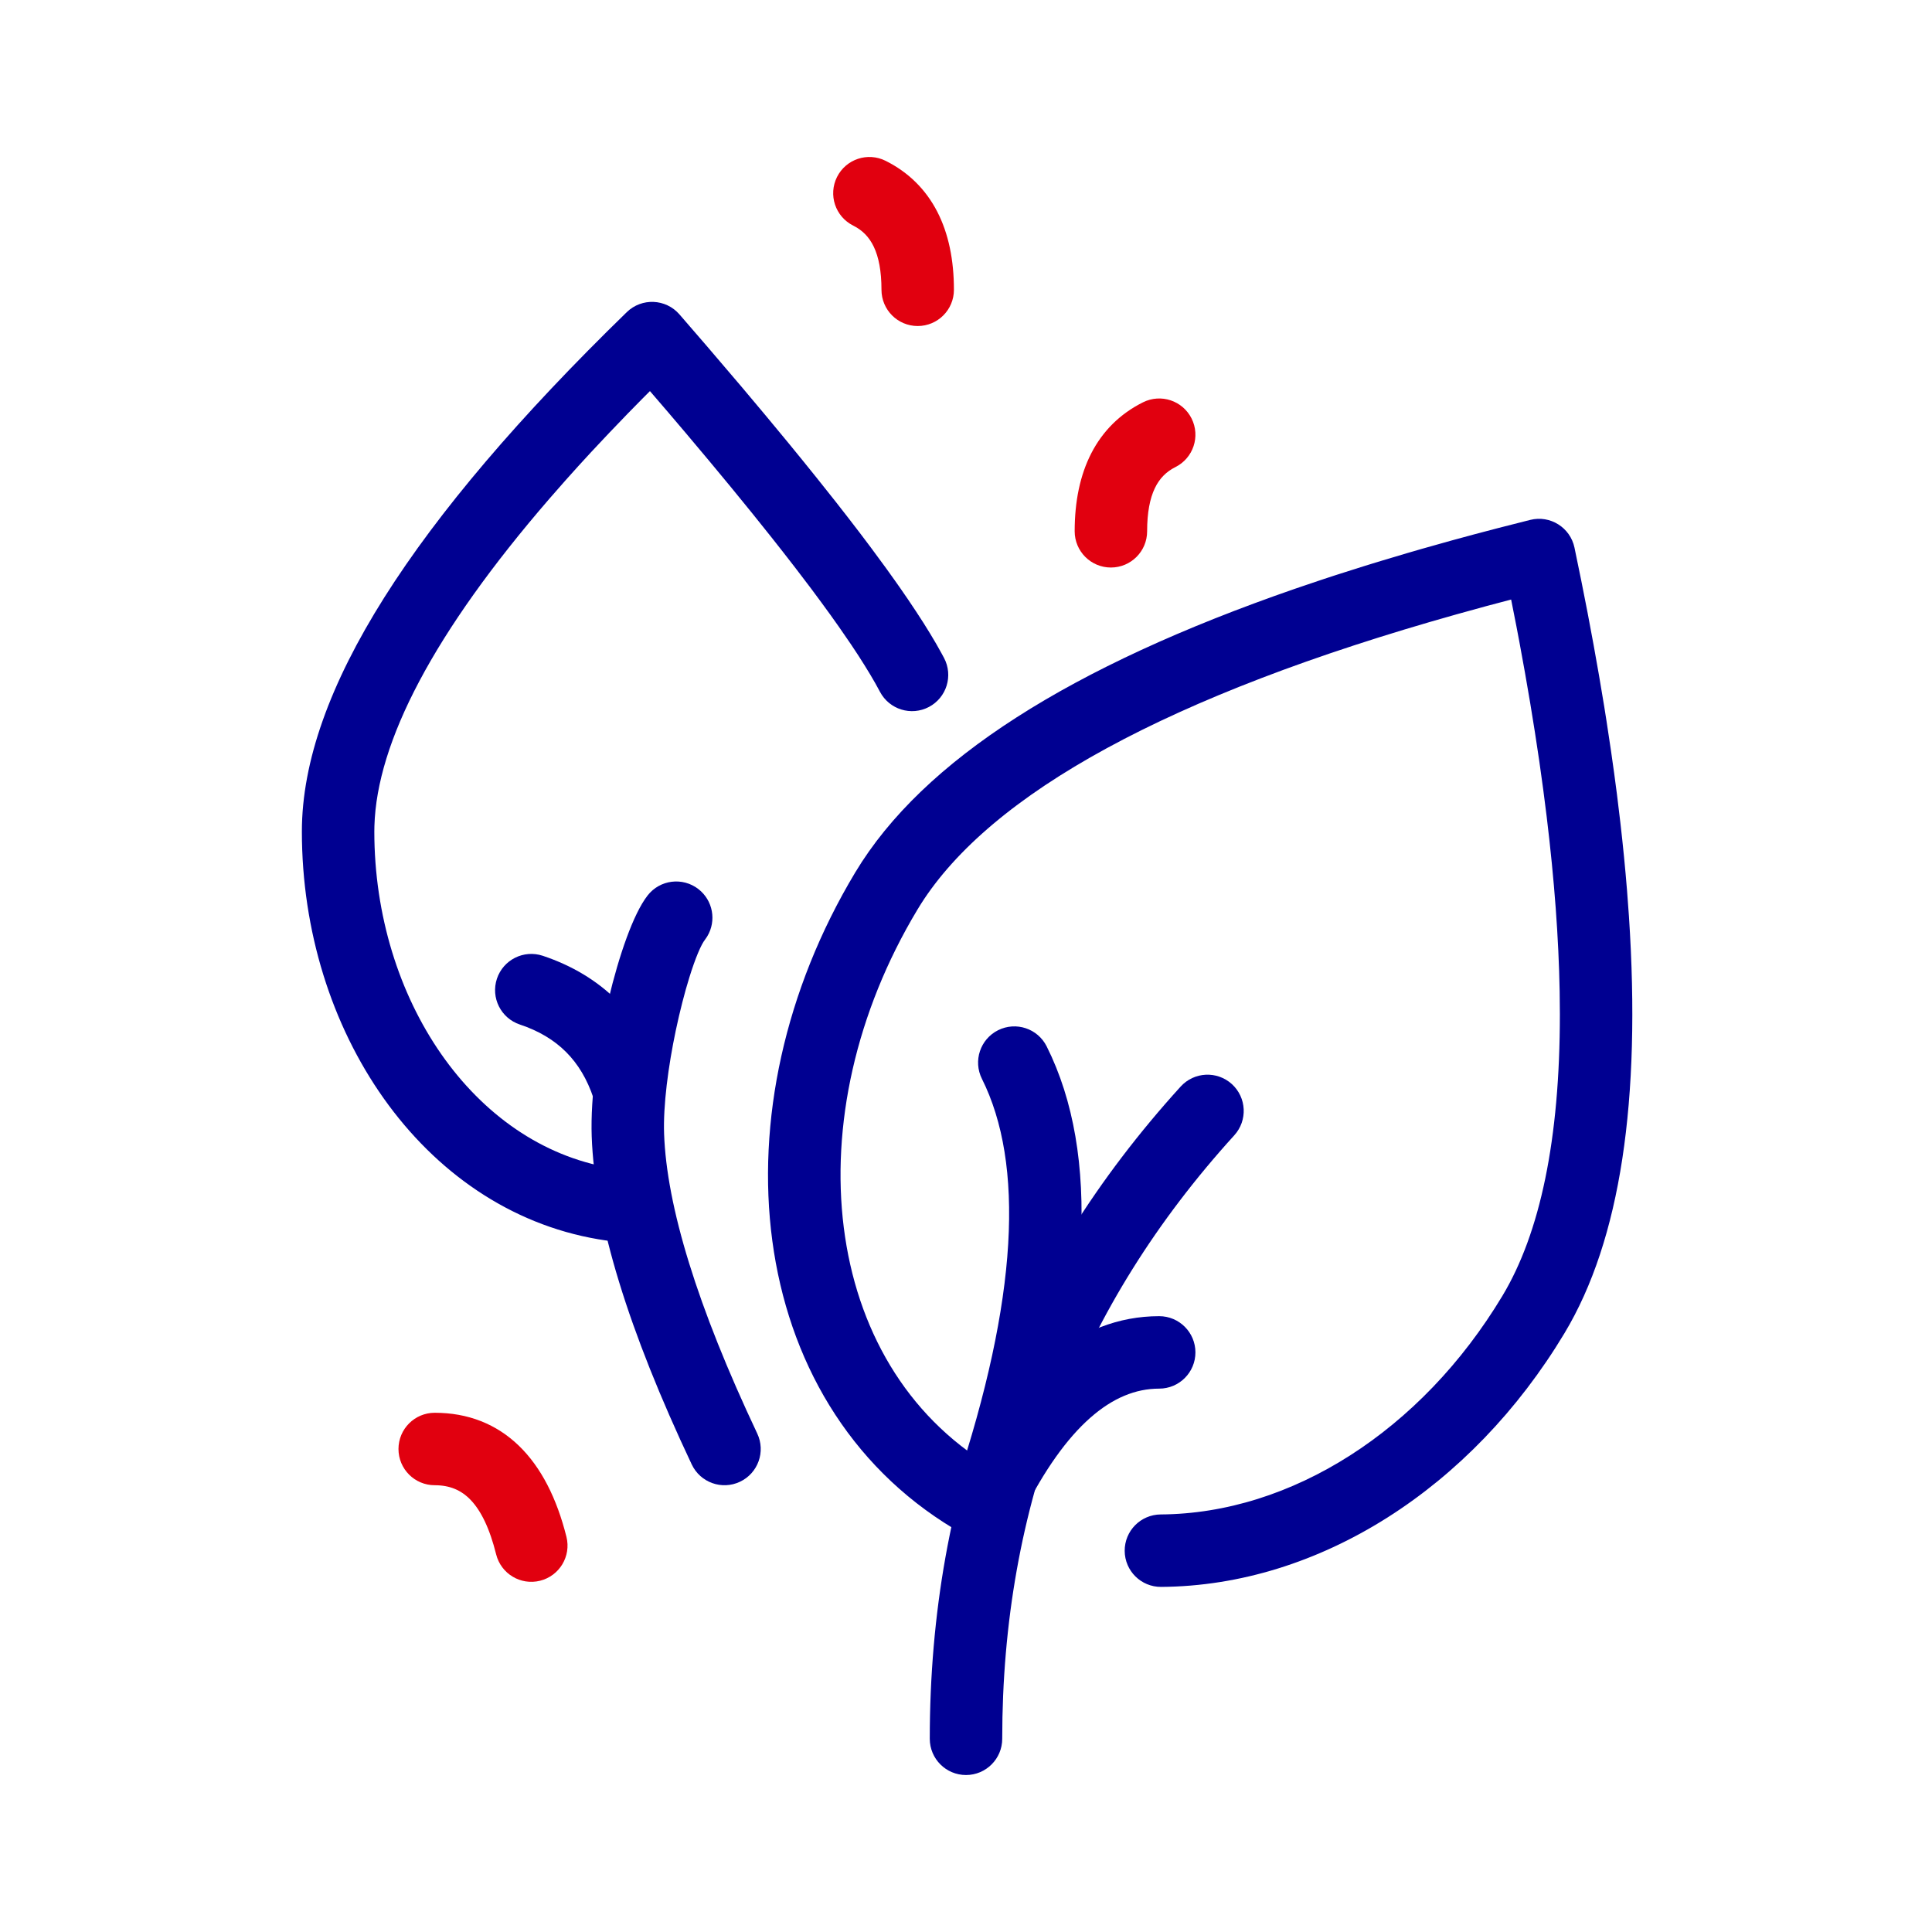
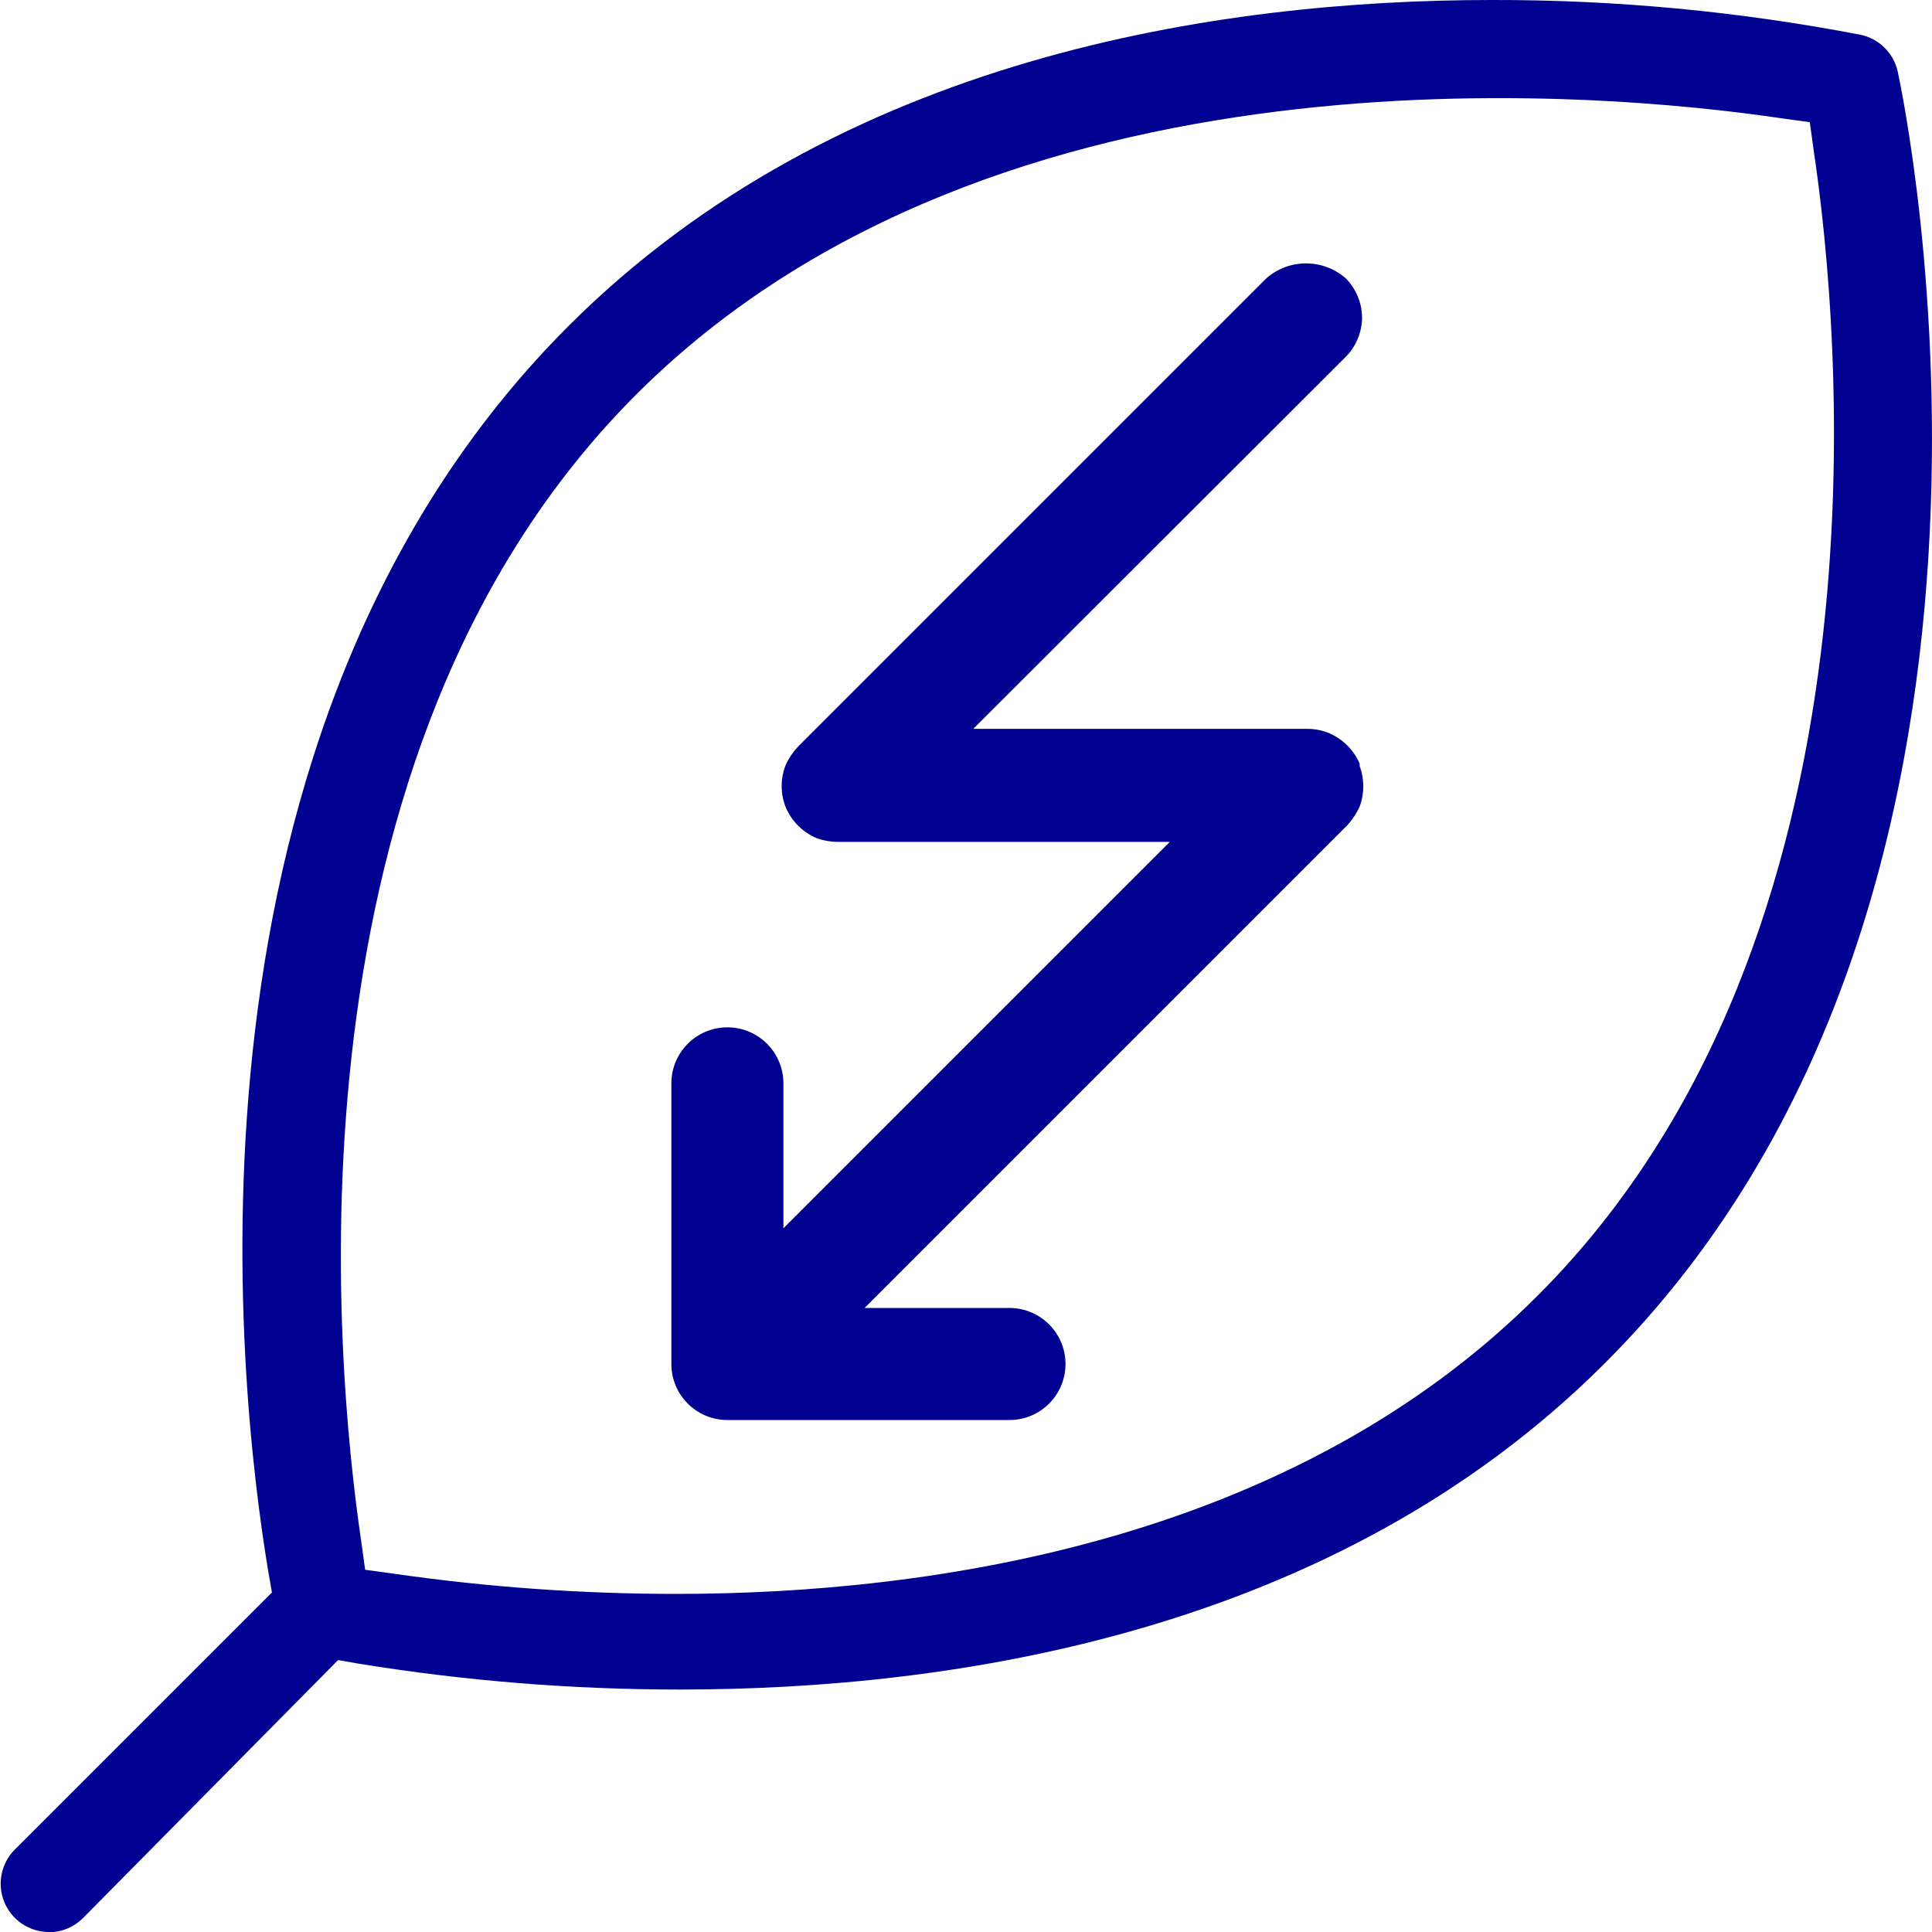
- <svg xmlns="http://www.w3.org/2000/svg" width="80" height="80" viewBox="0 0 80 80" fill="none">
-   <path d="M47.553 17.106C48.047 16.859 48.647 17.059 48.894 17.553C49.141 18.047 48.941 18.647 48.447 18.894C47.488 19.374 47 20.35 47 22C47 22.552 46.552 23 46 23C45.448 23 45 22.552 45 22C45 19.65 45.845 17.959 47.553 17.106Z" fill="#E1000F" />
-   <path d="M35.106 7.553C35.353 7.059 35.953 6.859 36.447 7.106C38.155 7.959 39 9.65 39 12C39 12.552 38.552 13 38 13C37.448 13 37 12.552 37 12C37 10.35 36.512 9.374 35.553 8.894C35.059 8.647 34.859 8.047 35.106 7.553Z" fill="#E1000F" />
-   <path d="M18 59C20.517 59 22.202 60.685 22.97 63.758C23.104 64.293 22.778 64.836 22.242 64.97C21.707 65.104 21.164 64.778 21.03 64.243C20.465 61.981 19.483 61 18 61C17.448 61 17 60.552 17 60C17 59.448 17.448 59 18 59Z" fill="#E1000F" />
-   <path d="M47.553 17.106C48.047 16.859 48.647 17.059 48.894 17.553C49.141 18.047 48.941 18.647 48.447 18.894C47.488 19.374 47 20.35 47 22C47 22.552 46.552 23 46 23C45.448 23 45 22.552 45 22C45 19.65 45.845 17.959 47.553 17.106Z" stroke="#E1000F" />
-   <path d="M35.106 7.553C35.353 7.059 35.953 6.859 36.447 7.106C38.155 7.959 39 9.65 39 12C39 12.552 38.552 13 38 13C37.448 13 37 12.552 37 12C37 10.35 36.512 9.374 35.553 8.894C35.059 8.647 34.859 8.047 35.106 7.553Z" stroke="#E1000F" />
-   <path d="M18 59C20.517 59 22.202 60.685 22.97 63.758C23.104 64.293 22.778 64.836 22.242 64.97C21.707 65.104 21.164 64.778 21.03 64.243C20.465 61.981 19.483 61 18 61C17.448 61 17 60.552 17 60C17 59.448 17.448 59 18 59Z" stroke="#E1000F" />
-   <path d="M27.211 37.386C27.55 36.95 28.178 36.872 28.614 37.211C29.016 37.524 29.114 38.083 28.86 38.51L28.789 38.614C28.575 38.889 28.318 39.514 28.066 40.328L27.915 40.837L27.769 41.384L27.628 41.96L27.495 42.559C27.176 44.076 26.956 45.726 26.999 46.965C27.107 50.065 28.404 54.279 30.904 59.573C31.14 60.072 30.927 60.668 30.427 60.904C29.928 61.14 29.332 60.926 29.096 60.427C26.489 54.909 25.119 50.457 25.001 47.035C24.891 43.878 26.182 38.709 27.211 37.386Z" fill="#000091" />
-   <path d="M64.706 22.777L64.986 24.138L65.249 25.474C65.333 25.915 65.415 26.352 65.494 26.785L65.722 28.07L65.933 29.33C65.966 29.538 65.999 29.745 66.031 29.951L66.215 31.173C66.303 31.778 66.384 32.373 66.459 32.959L66.599 34.118C66.709 35.074 66.8 36.003 66.873 36.906L66.952 37.977C67.454 45.563 66.597 51.213 64.353 54.948C60.583 61.222 54.425 65.169 48.077 65.21C47.525 65.214 47.074 64.769 47.071 64.217C47.067 63.664 47.512 63.214 48.064 63.21C53.672 63.174 59.21 59.625 62.639 53.918C64.269 51.205 65.092 47.223 65.091 41.985L65.082 41.047C65.042 38.829 64.862 36.398 64.541 33.755L64.395 32.609C64.344 32.223 64.289 31.832 64.232 31.437L64.051 30.24C63.925 29.433 63.788 28.608 63.638 27.766L63.406 26.491C63.365 26.276 63.325 26.06 63.283 25.843L63.024 24.529L62.959 24.209L62.675 24.282C62.249 24.393 61.828 24.504 61.412 24.616L60.18 24.956C48.217 28.317 40.724 32.423 37.707 37.17L37.558 37.412C32.322 46.126 33.411 56.728 40.788 61.16C41.03 61.305 41.273 61.443 41.518 61.572C42.006 61.831 42.192 62.436 41.934 62.924C41.675 63.412 41.07 63.598 40.582 63.34C40.305 63.193 40.03 63.038 39.758 62.874C31.31 57.798 30.092 45.953 35.843 36.382C38.55 31.877 44.534 28.053 53.798 24.848L54.903 24.474C55.089 24.412 55.277 24.351 55.467 24.289L56.617 23.924C56.811 23.863 57.007 23.803 57.203 23.743L58.399 23.386C58.601 23.326 58.804 23.268 59.008 23.209L60.25 22.86C60.878 22.687 61.517 22.516 62.168 22.348L63.485 22.013C64.035 21.875 64.589 22.223 64.706 22.777Z" fill="#000091" />
-   <path d="M26.303 13.283C26.714 12.883 27.378 12.911 27.755 13.344L28.89 14.657L30.313 16.325L31.311 17.514L32.251 18.649L32.845 19.377L33.413 20.081L34.217 21.092L34.72 21.737L35.198 22.359L35.649 22.957L36.278 23.811L36.664 24.351C36.727 24.439 36.788 24.526 36.848 24.612L37.196 25.117L37.518 25.599L37.815 26.057L38.085 26.492L38.33 26.904L38.549 27.294C38.584 27.356 38.617 27.418 38.649 27.479C38.907 27.968 38.72 28.573 38.232 28.831C37.743 29.089 37.139 28.902 36.88 28.413L36.687 28.059C36.618 27.937 36.545 27.811 36.467 27.681L36.221 27.279L35.95 26.852L35.652 26.402L35.156 25.681L34.793 25.17L34.404 24.636L33.99 24.077L33.319 23.195L32.839 22.577L32.334 21.935L31.527 20.927L30.663 19.867L29.74 18.753L28.759 17.585L28.073 16.778L26.94 15.459L26.849 15.551C26.432 15.965 26.026 16.375 25.631 16.781L24.857 17.587L24.111 18.381C23.746 18.775 23.392 19.165 23.049 19.551L22.377 20.317C17.558 25.889 15.11 30.53 15.004 34.185L15 34.432C15 41.566 19.236 47.839 25.192 48.85C25.493 48.901 25.798 48.939 26.107 48.964C26.657 49.009 27.068 49.491 27.023 50.042C26.978 50.592 26.496 51.002 25.945 50.958C25.578 50.928 25.215 50.883 24.857 50.822C17.839 49.631 13 42.465 13 34.432C13 28.895 17.457 21.89 26.303 13.283Z" fill="#000091" />
-   <path d="M21.051 40.684C21.226 40.16 21.792 39.877 22.316 40.051C24.615 40.818 26.183 42.385 26.949 44.684C27.123 45.208 26.84 45.774 26.316 45.949C25.792 46.123 25.226 45.84 25.051 45.316C24.484 43.615 23.385 42.516 21.684 41.949C21.16 41.774 20.877 41.208 21.051 40.684Z" fill="#000091" />
-   <path d="M49.26 45.327C49.632 44.919 50.264 44.889 50.673 45.26C51.081 45.632 51.111 46.264 50.74 46.673C44.241 53.822 41 62.248 41 72C41 72.552 40.552 73 40 73C39.448 73 39 72.552 39 72C39 61.752 42.426 52.845 49.26 45.327Z" fill="#000091" />
-   <path d="M41.553 43.106C42.047 42.859 42.647 43.059 42.894 43.553C45.038 47.84 44.691 54.089 41.949 62.316C41.774 62.84 41.208 63.123 40.684 62.949C40.16 62.774 39.877 62.208 40.051 61.684C42.642 53.911 42.962 48.16 41.106 44.447C40.859 43.953 41.059 43.353 41.553 43.106Z" fill="#000091" />
-   <path d="M48 55C48.552 55 49 55.448 49 56C49 56.552 48.552 57 48 57C45.785 57 43.743 58.75 41.894 62.447C41.647 62.941 41.047 63.141 40.553 62.894C40.059 62.647 39.859 62.047 40.106 61.553C42.257 57.25 44.882 55 48 55Z" fill="#000091" />
-   <path d="M27.211 37.386C27.55 36.95 28.178 36.872 28.614 37.211C29.016 37.524 29.114 38.083 28.86 38.51L28.789 38.614C28.575 38.889 28.318 39.514 28.066 40.328L27.915 40.837L27.769 41.384L27.628 41.96L27.495 42.559C27.176 44.076 26.956 45.726 26.999 46.965C27.107 50.065 28.404 54.279 30.904 59.573C31.14 60.072 30.927 60.668 30.427 60.904C29.928 61.14 29.332 60.926 29.096 60.427C26.489 54.909 25.119 50.457 25.001 47.035C24.891 43.878 26.182 38.709 27.211 37.386Z" stroke="#000091" />
-   <path d="M64.706 22.777L64.986 24.138L65.249 25.474C65.333 25.915 65.415 26.352 65.494 26.785L65.722 28.07L65.933 29.33C65.966 29.538 65.999 29.745 66.031 29.951L66.215 31.173C66.303 31.778 66.384 32.373 66.459 32.959L66.599 34.118C66.709 35.074 66.8 36.003 66.873 36.906L66.952 37.977C67.454 45.563 66.597 51.213 64.353 54.948C60.583 61.222 54.425 65.169 48.077 65.21C47.525 65.214 47.074 64.769 47.071 64.217C47.067 63.664 47.512 63.214 48.064 63.21C53.672 63.174 59.21 59.625 62.639 53.918C64.269 51.205 65.092 47.223 65.091 41.985L65.082 41.047C65.042 38.829 64.862 36.398 64.541 33.755L64.395 32.609C64.344 32.223 64.289 31.832 64.232 31.437L64.051 30.24C63.925 29.433 63.788 28.608 63.638 27.766L63.406 26.491C63.365 26.276 63.325 26.06 63.283 25.843L63.024 24.529L62.959 24.209L62.675 24.282C62.249 24.393 61.828 24.504 61.412 24.616L60.18 24.956C48.217 28.317 40.724 32.423 37.707 37.17L37.558 37.412C32.322 46.126 33.411 56.728 40.788 61.16C41.03 61.305 41.273 61.443 41.518 61.572C42.006 61.831 42.192 62.436 41.934 62.924C41.675 63.412 41.07 63.598 40.582 63.34C40.305 63.193 40.03 63.038 39.758 62.874C31.31 57.798 30.092 45.953 35.843 36.382C38.55 31.877 44.534 28.053 53.798 24.848L54.903 24.474C55.089 24.412 55.277 24.351 55.467 24.289L56.617 23.924C56.811 23.863 57.007 23.803 57.203 23.743L58.399 23.386C58.601 23.326 58.804 23.268 59.008 23.209L60.25 22.86C60.878 22.687 61.517 22.516 62.168 22.348L63.485 22.013C64.035 21.875 64.589 22.223 64.706 22.777Z" stroke="#000091" />
-   <path d="M26.303 13.283C26.714 12.883 27.378 12.911 27.755 13.344L28.89 14.657L30.313 16.325L31.311 17.514L32.251 18.649L32.845 19.377L33.413 20.081L34.217 21.092L34.72 21.737L35.198 22.359L35.649 22.957L36.278 23.811L36.664 24.351C36.727 24.439 36.788 24.526 36.848 24.612L37.196 25.117L37.518 25.599L37.815 26.057L38.085 26.492L38.33 26.904L38.549 27.294C38.584 27.356 38.617 27.418 38.649 27.479C38.907 27.968 38.72 28.573 38.232 28.831C37.743 29.089 37.139 28.902 36.88 28.413L36.687 28.059C36.618 27.937 36.545 27.811 36.467 27.681L36.221 27.279L35.95 26.852L35.652 26.402L35.156 25.681L34.793 25.17L34.404 24.636L33.99 24.077L33.319 23.195L32.839 22.577L32.334 21.935L31.527 20.927L30.663 19.867L29.74 18.753L28.759 17.585L28.073 16.778L26.94 15.459L26.849 15.551C26.432 15.965 26.026 16.375 25.631 16.781L24.857 17.587L24.111 18.381C23.746 18.775 23.392 19.165 23.049 19.551L22.377 20.317C17.558 25.889 15.11 30.53 15.004 34.185L15 34.432C15 41.566 19.236 47.839 25.192 48.85C25.493 48.901 25.798 48.939 26.107 48.964C26.657 49.009 27.068 49.491 27.023 50.042C26.978 50.592 26.496 51.002 25.945 50.958C25.578 50.928 25.215 50.883 24.857 50.822C17.839 49.631 13 42.465 13 34.432C13 28.895 17.457 21.89 26.303 13.283Z" stroke="#000091" />
-   <path d="M21.051 40.684C21.226 40.16 21.792 39.877 22.316 40.051C24.615 40.818 26.183 42.385 26.949 44.684C27.123 45.208 26.84 45.774 26.316 45.949C25.792 46.123 25.226 45.84 25.051 45.316C24.484 43.615 23.385 42.516 21.684 41.949C21.16 41.774 20.877 41.208 21.051 40.684Z" stroke="#000091" />
-   <path d="M49.26 45.327C49.632 44.919 50.264 44.889 50.673 45.26C51.081 45.632 51.111 46.264 50.74 46.673C44.241 53.822 41 62.248 41 72C41 72.552 40.552 73 40 73C39.448 73 39 72.552 39 72C39 61.752 42.426 52.845 49.26 45.327Z" stroke="#000091" />
-   <path d="M41.553 43.106C42.047 42.859 42.647 43.059 42.894 43.553C45.038 47.84 44.691 54.089 41.949 62.316C41.774 62.84 41.208 63.123 40.684 62.949C40.16 62.774 39.877 62.208 40.051 61.684C42.642 53.911 42.962 48.16 41.106 44.447C40.859 43.953 41.059 43.353 41.553 43.106Z" stroke="#000091" />
-   <path d="M48 55C48.552 55 49 55.448 49 56C49 56.552 48.552 57 48 57C45.785 57 43.743 58.75 41.894 62.447C41.647 62.941 41.047 63.141 40.553 62.894C40.059 62.647 39.859 62.047 40.106 61.553C42.257 57.25 44.882 55 48 55Z" stroke="#000091" />
+ <svg xmlns="http://www.w3.org/2000/svg" id="Layer_1" data-name="Layer 1" viewBox="0 0 40 40">
+   <defs>
+     <style>.cls-1{fill:#000091;}</style>
+   </defs>
+   <path class="cls-1" d="M28.2,6.58a1.17,1.17,0,0,0-.34-.82,1.25,1.25,0,0,0-1.64,0l-9.69,9.69a1.42,1.42,0,0,0-.26.38,1.19,1.19,0,0,0,0,.89,1.21,1.21,0,0,0,.63.63,1.32,1.32,0,0,0,.44.08h6.88l-8,8v-3a1.16,1.16,0,0,0-2.32,0v5.81a1.16,1.16,0,0,0,1.16,1.16H20.9a1.16,1.16,0,0,0,0-2.32h-3l10-10a1.47,1.47,0,0,0,.25-.38,1.21,1.21,0,0,0,0-.84l0-.05a1.21,1.21,0,0,0-.63-.63,1.19,1.19,0,0,0-.44-.09H20.15l7.71-7.7A1.17,1.17,0,0,0,28.2,6.58Z" />
+   <path class="cls-1" d="M39.29,1.48h0a1,1,0,0,0-.77-.76A39.93,39.93,0,0,0,30.89,0C25.25,0,17.35,1.17,11.77,6.75,3.41,15.11,4.9,28.63,5.56,32.57l.07.4L.3,38.3A1,1,0,0,0,1,40h.11a1,1,0,0,0,.59-.27L7,34.37l.4.07a41.37,41.37,0,0,0,6.68.54c5.65,0,13.56-1.17,19.14-6.75C42.86,18.62,39.44,2.17,39.29,1.48ZM31.84,26.82C26.78,31.89,19.34,33,14,33a41,41,0,0,1-5.86-.42l-.58-.08-.08-.58C6.93,28.19,5.73,15.6,13.18,8.16s20-6.26,23.71-5.71l.58.08.08.58C38.1,6.79,39.29,19.37,31.84,26.82Z" />
</svg>
